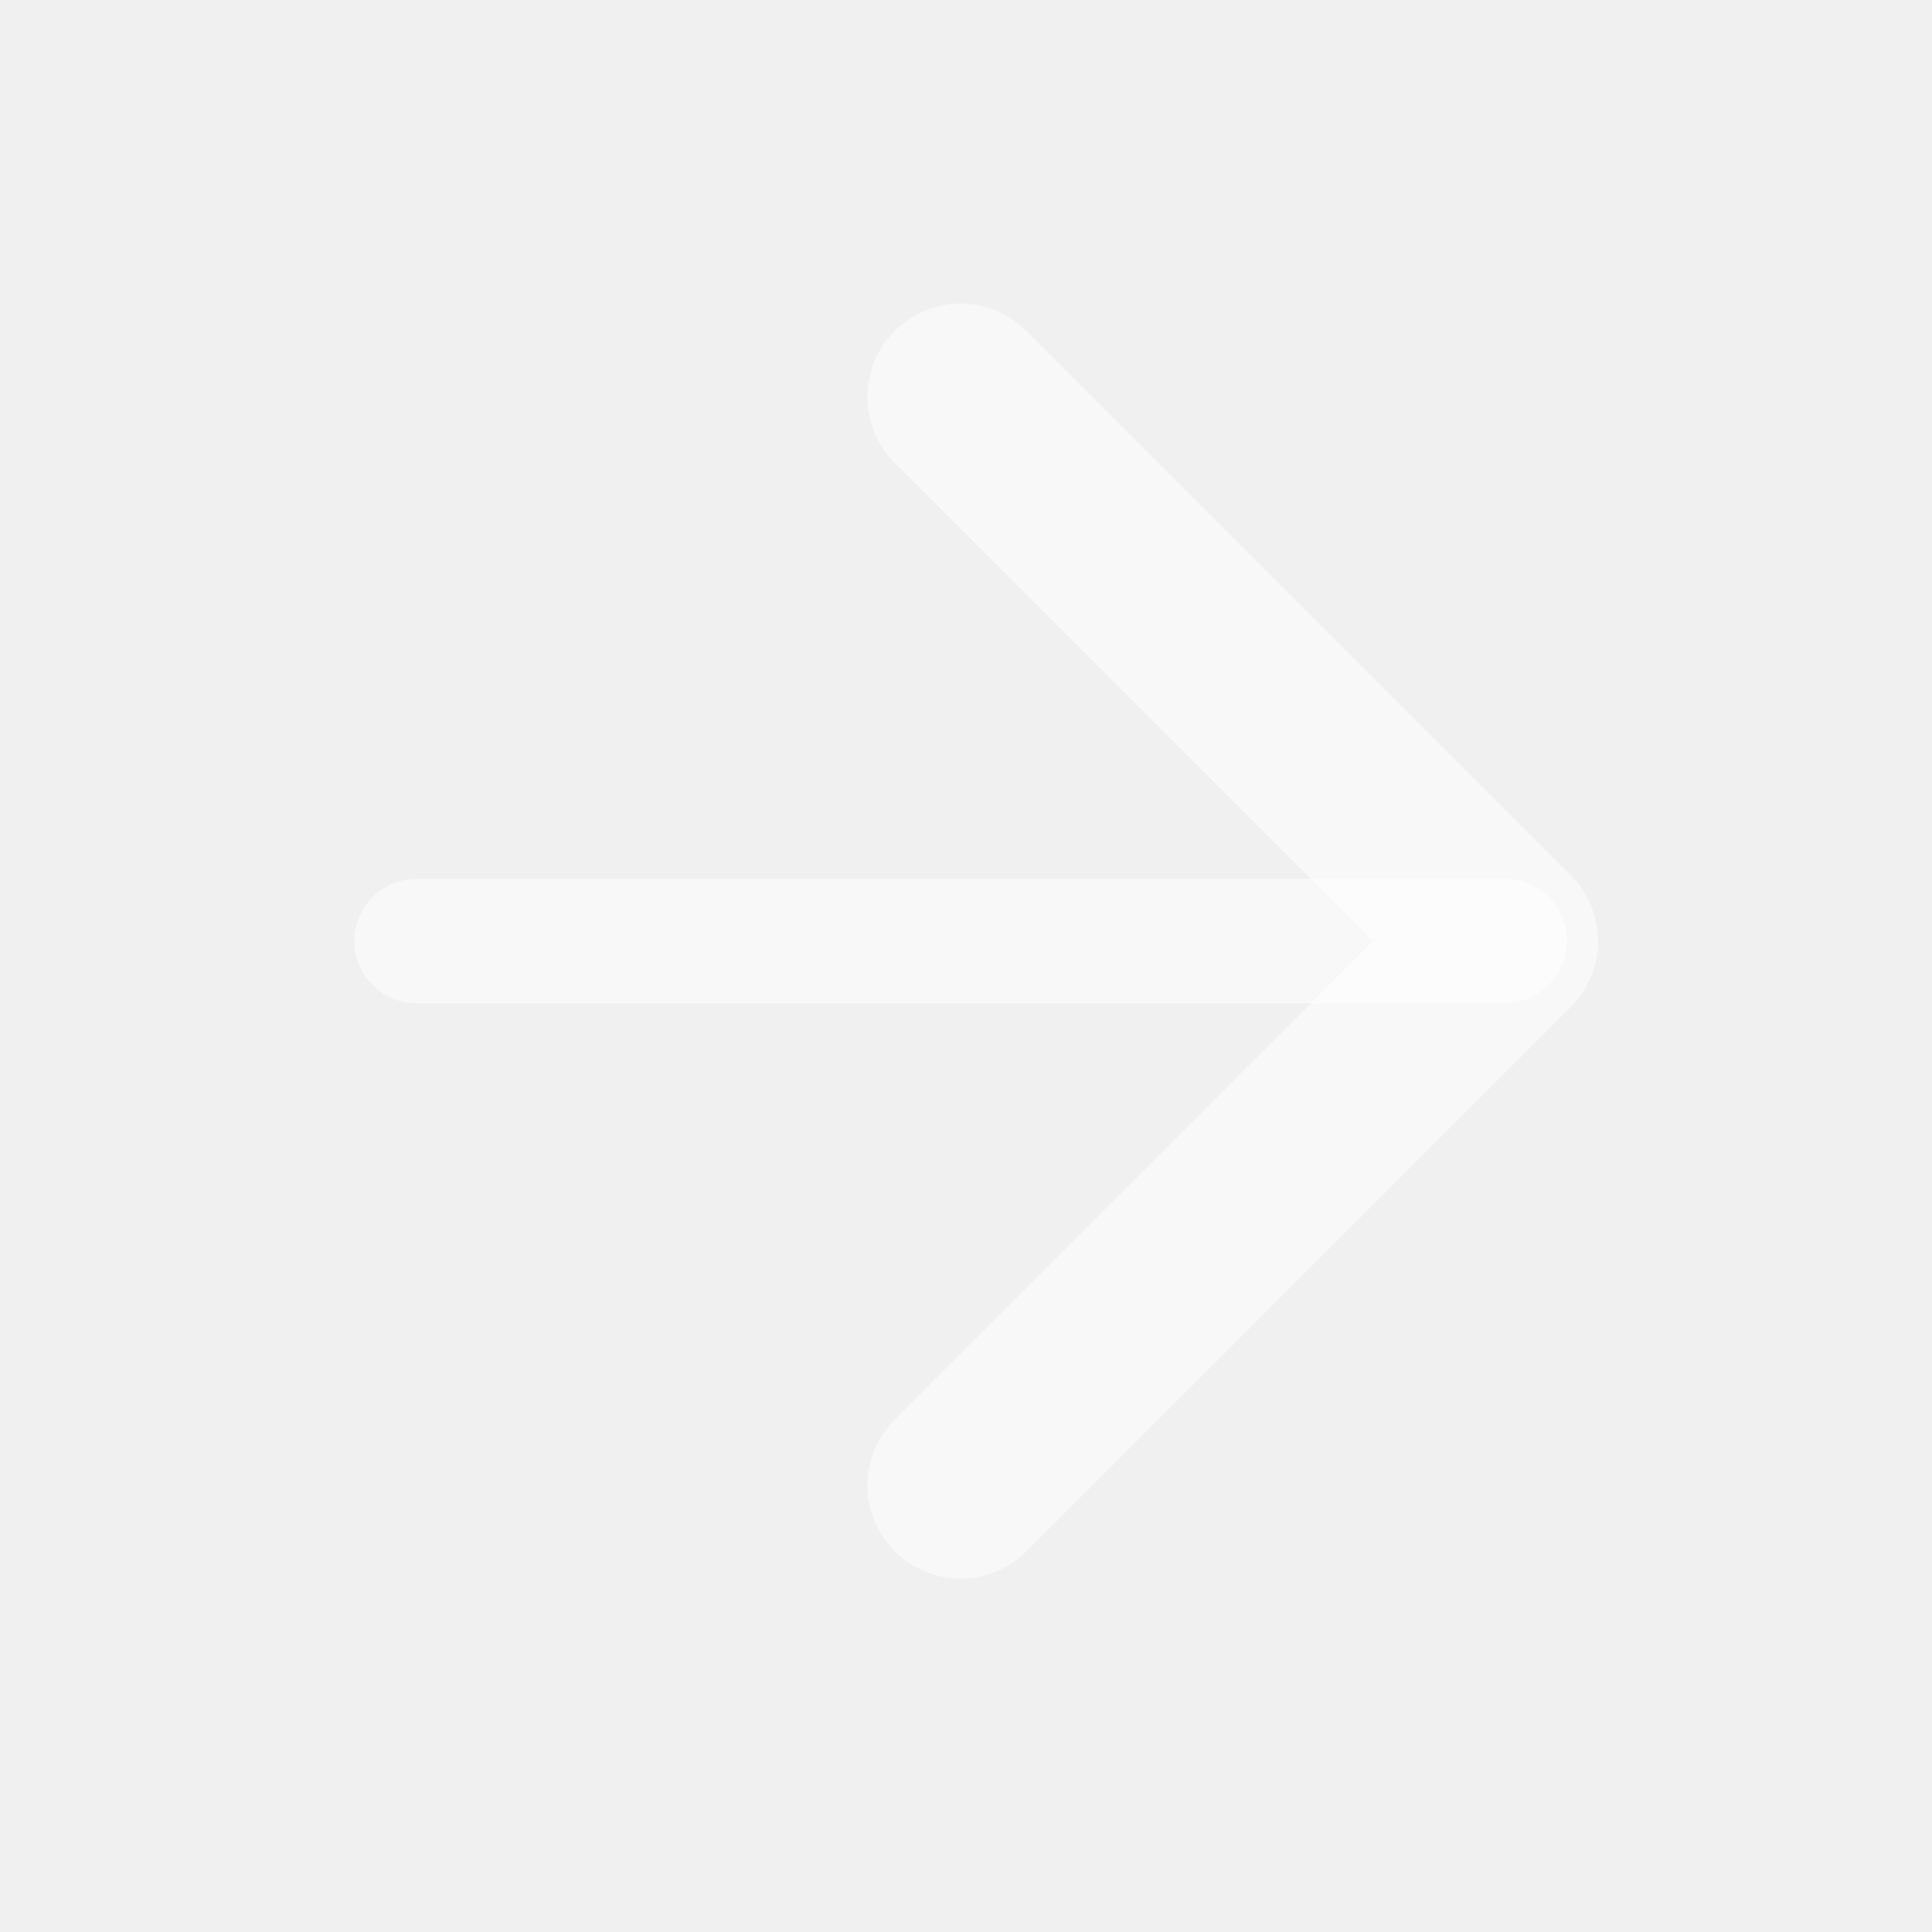
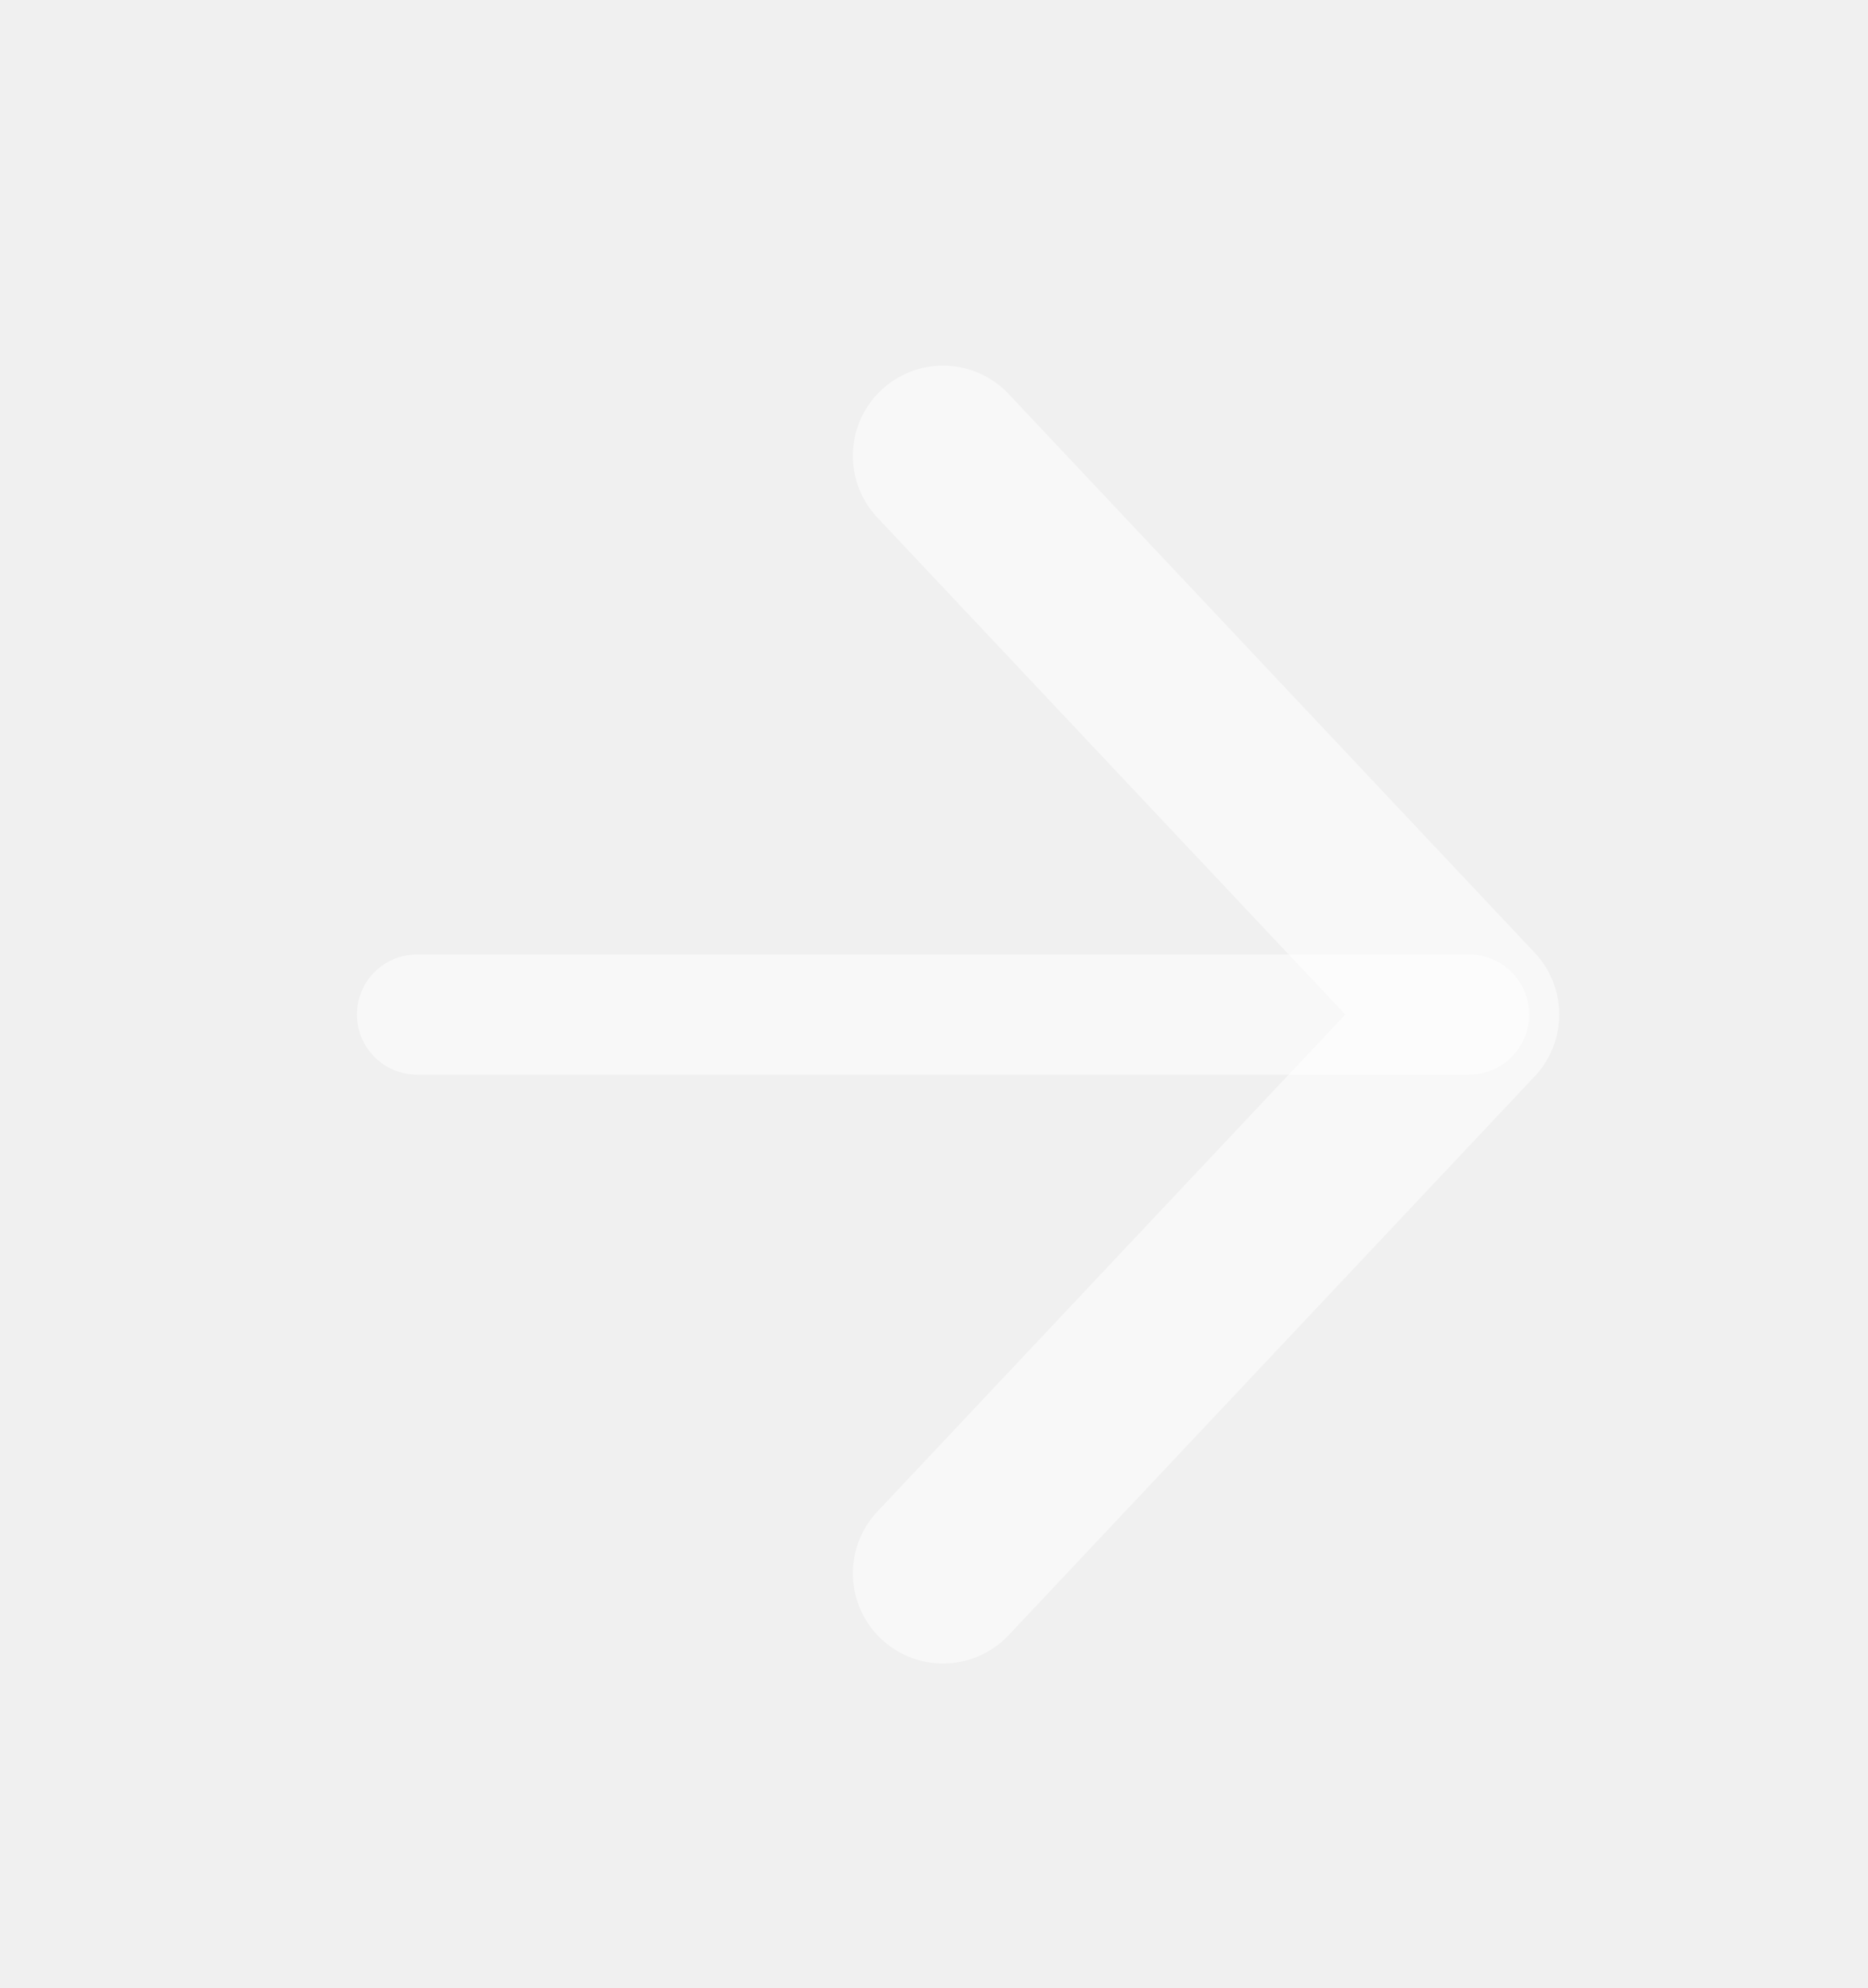
- <svg xmlns="http://www.w3.org/2000/svg" width="31" height="31" viewBox="0 0 31 31" fill="none">
+ <svg xmlns="http://www.w3.org/2000/svg" width="31" height="33" viewBox="0 0 31 33" fill="none">
  <g id="arrow-right">
-     <path id="Vector" d="M6.682 15.1H24.146" stroke="white" stroke-opacity="0.5" stroke-width="1.996" stroke-linecap="round" stroke-linejoin="round" />
-     <path id="Vector_2" d="M15.414 6.368L24.146 15.1L15.414 23.832" stroke="white" stroke-opacity="0.5" stroke-width="2.994" stroke-linecap="round" stroke-linejoin="round" />
+     <path id="Vector" d="M6.922 16.841H24.386" stroke="white" stroke-opacity="0.5" stroke-width="1.996" stroke-linecap="round" stroke-linejoin="round" />
+     <path id="Vector_2" d="M15.653 7.566L24.385 16.841L15.653 26.117" stroke="white" stroke-opacity="0.5" stroke-width="2.994" stroke-linecap="round" stroke-linejoin="round" />
  </g>
</svg>
